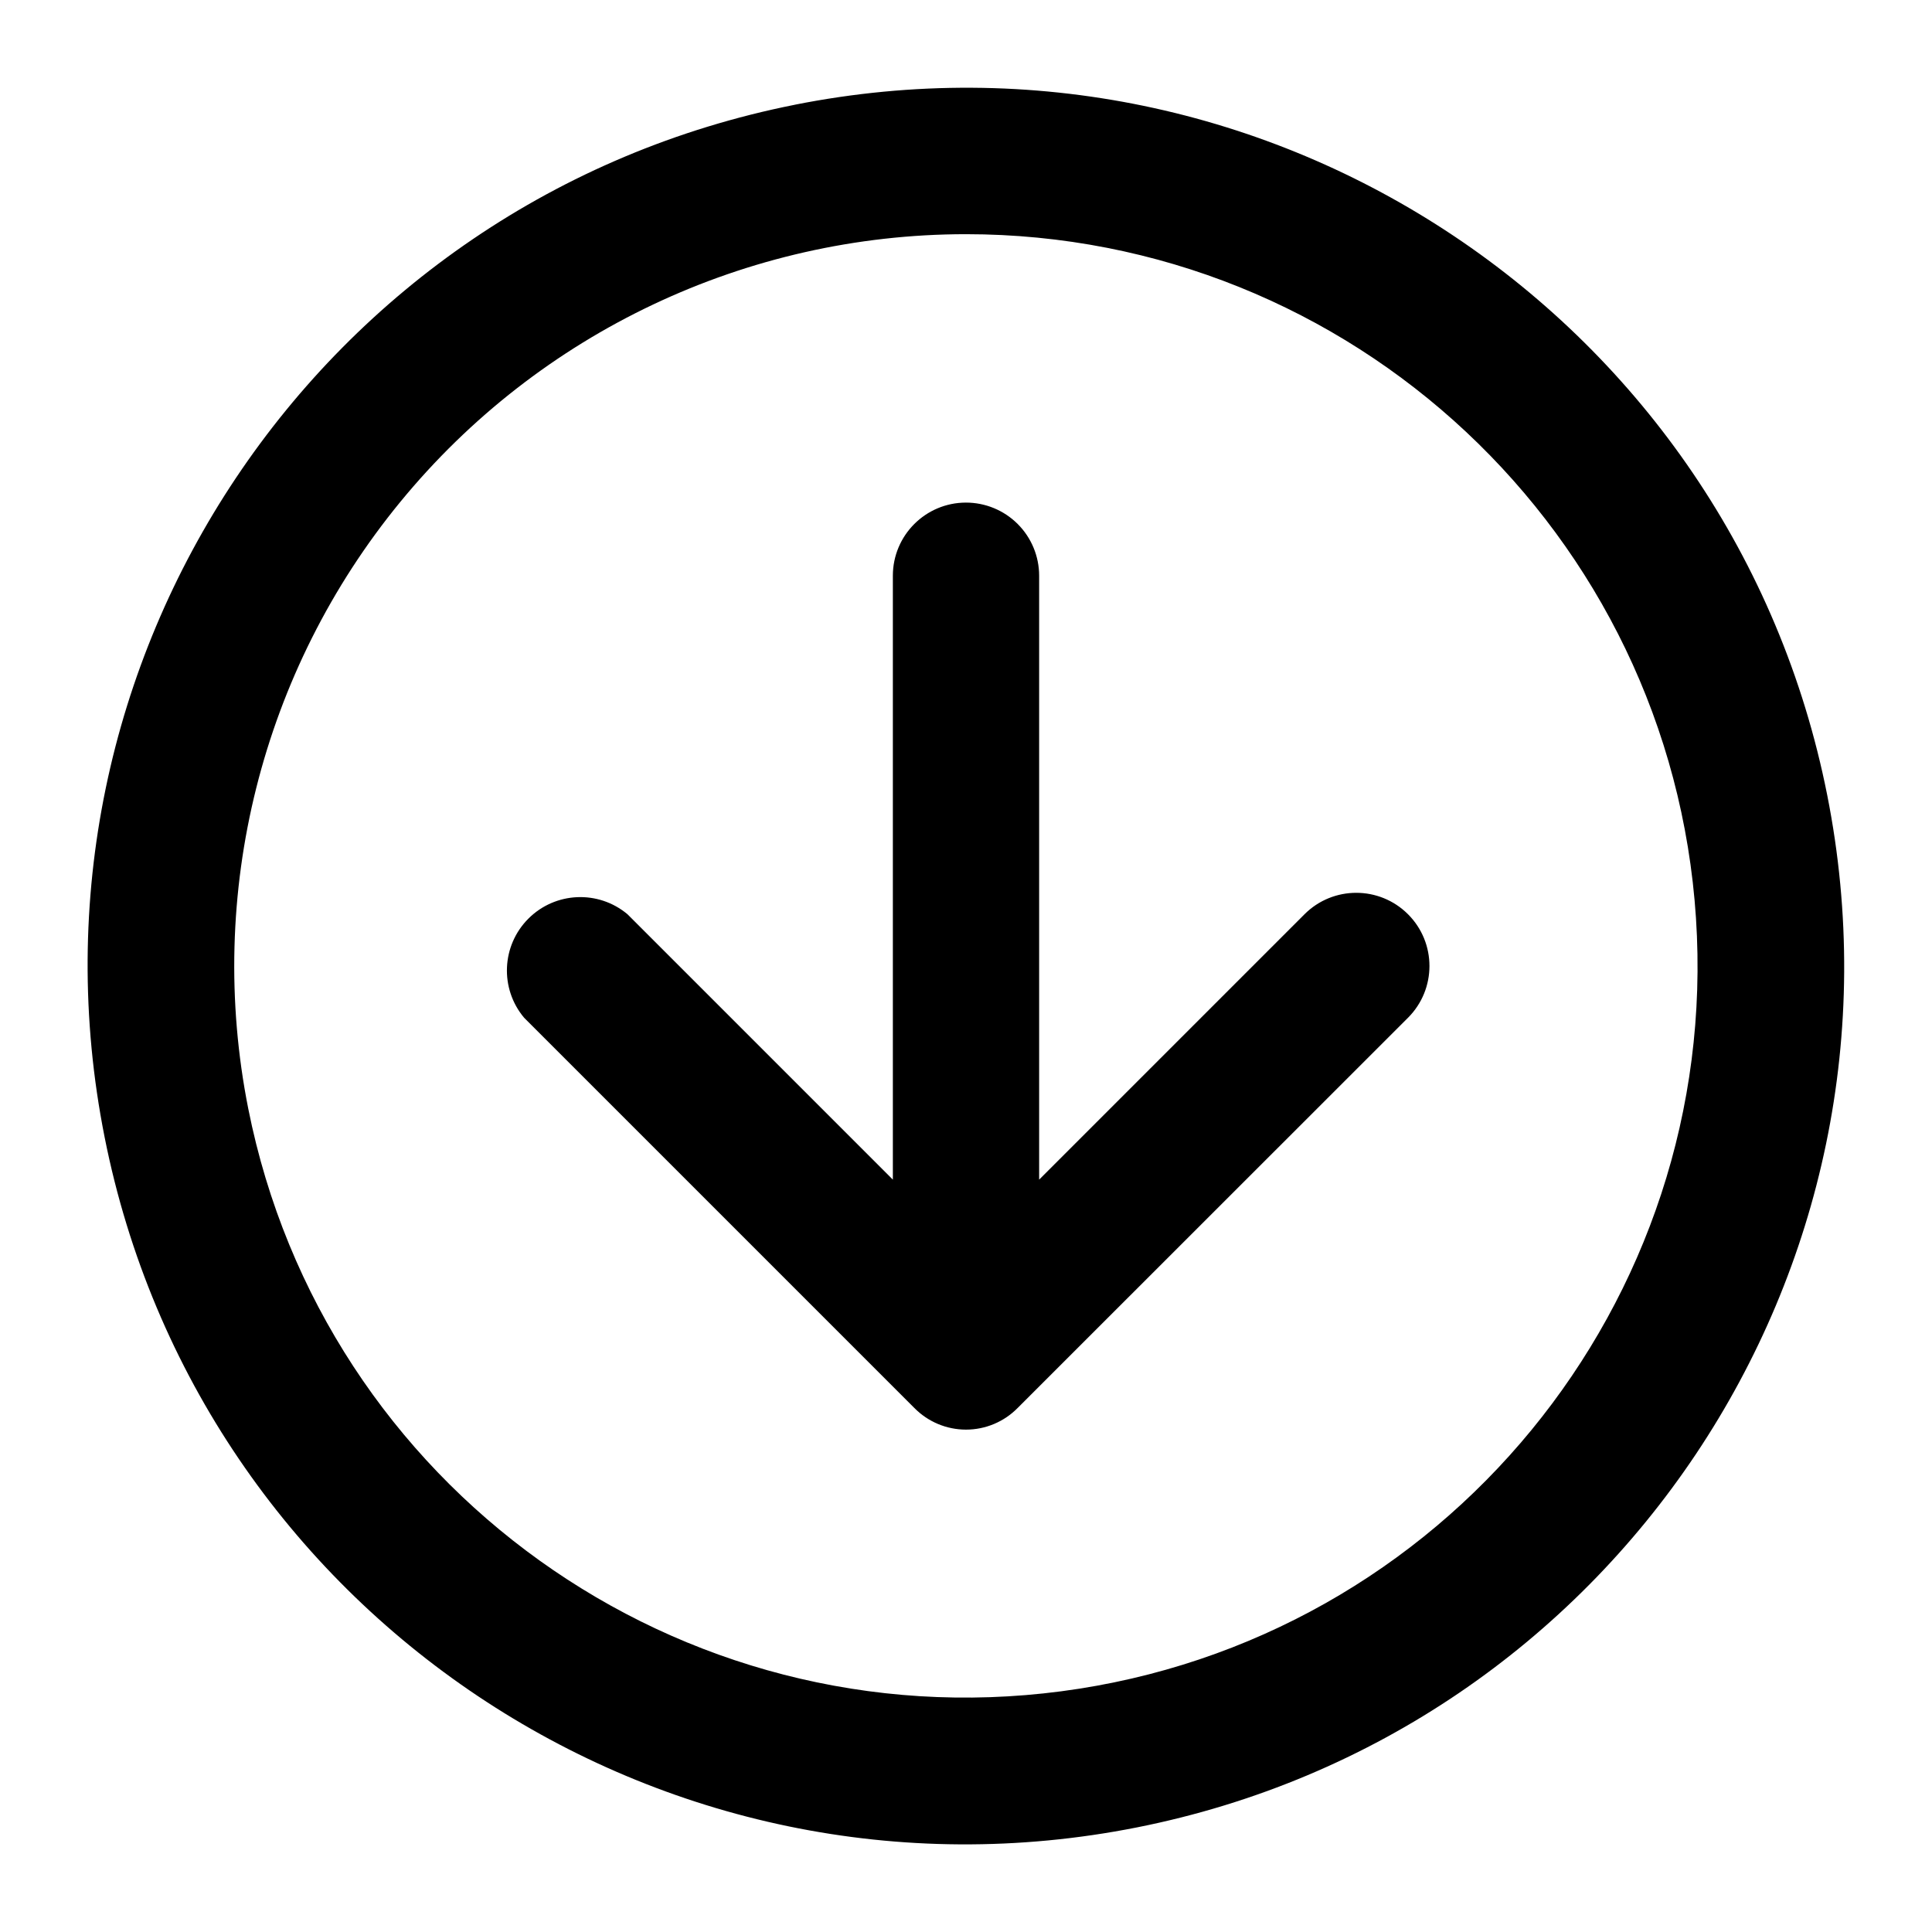
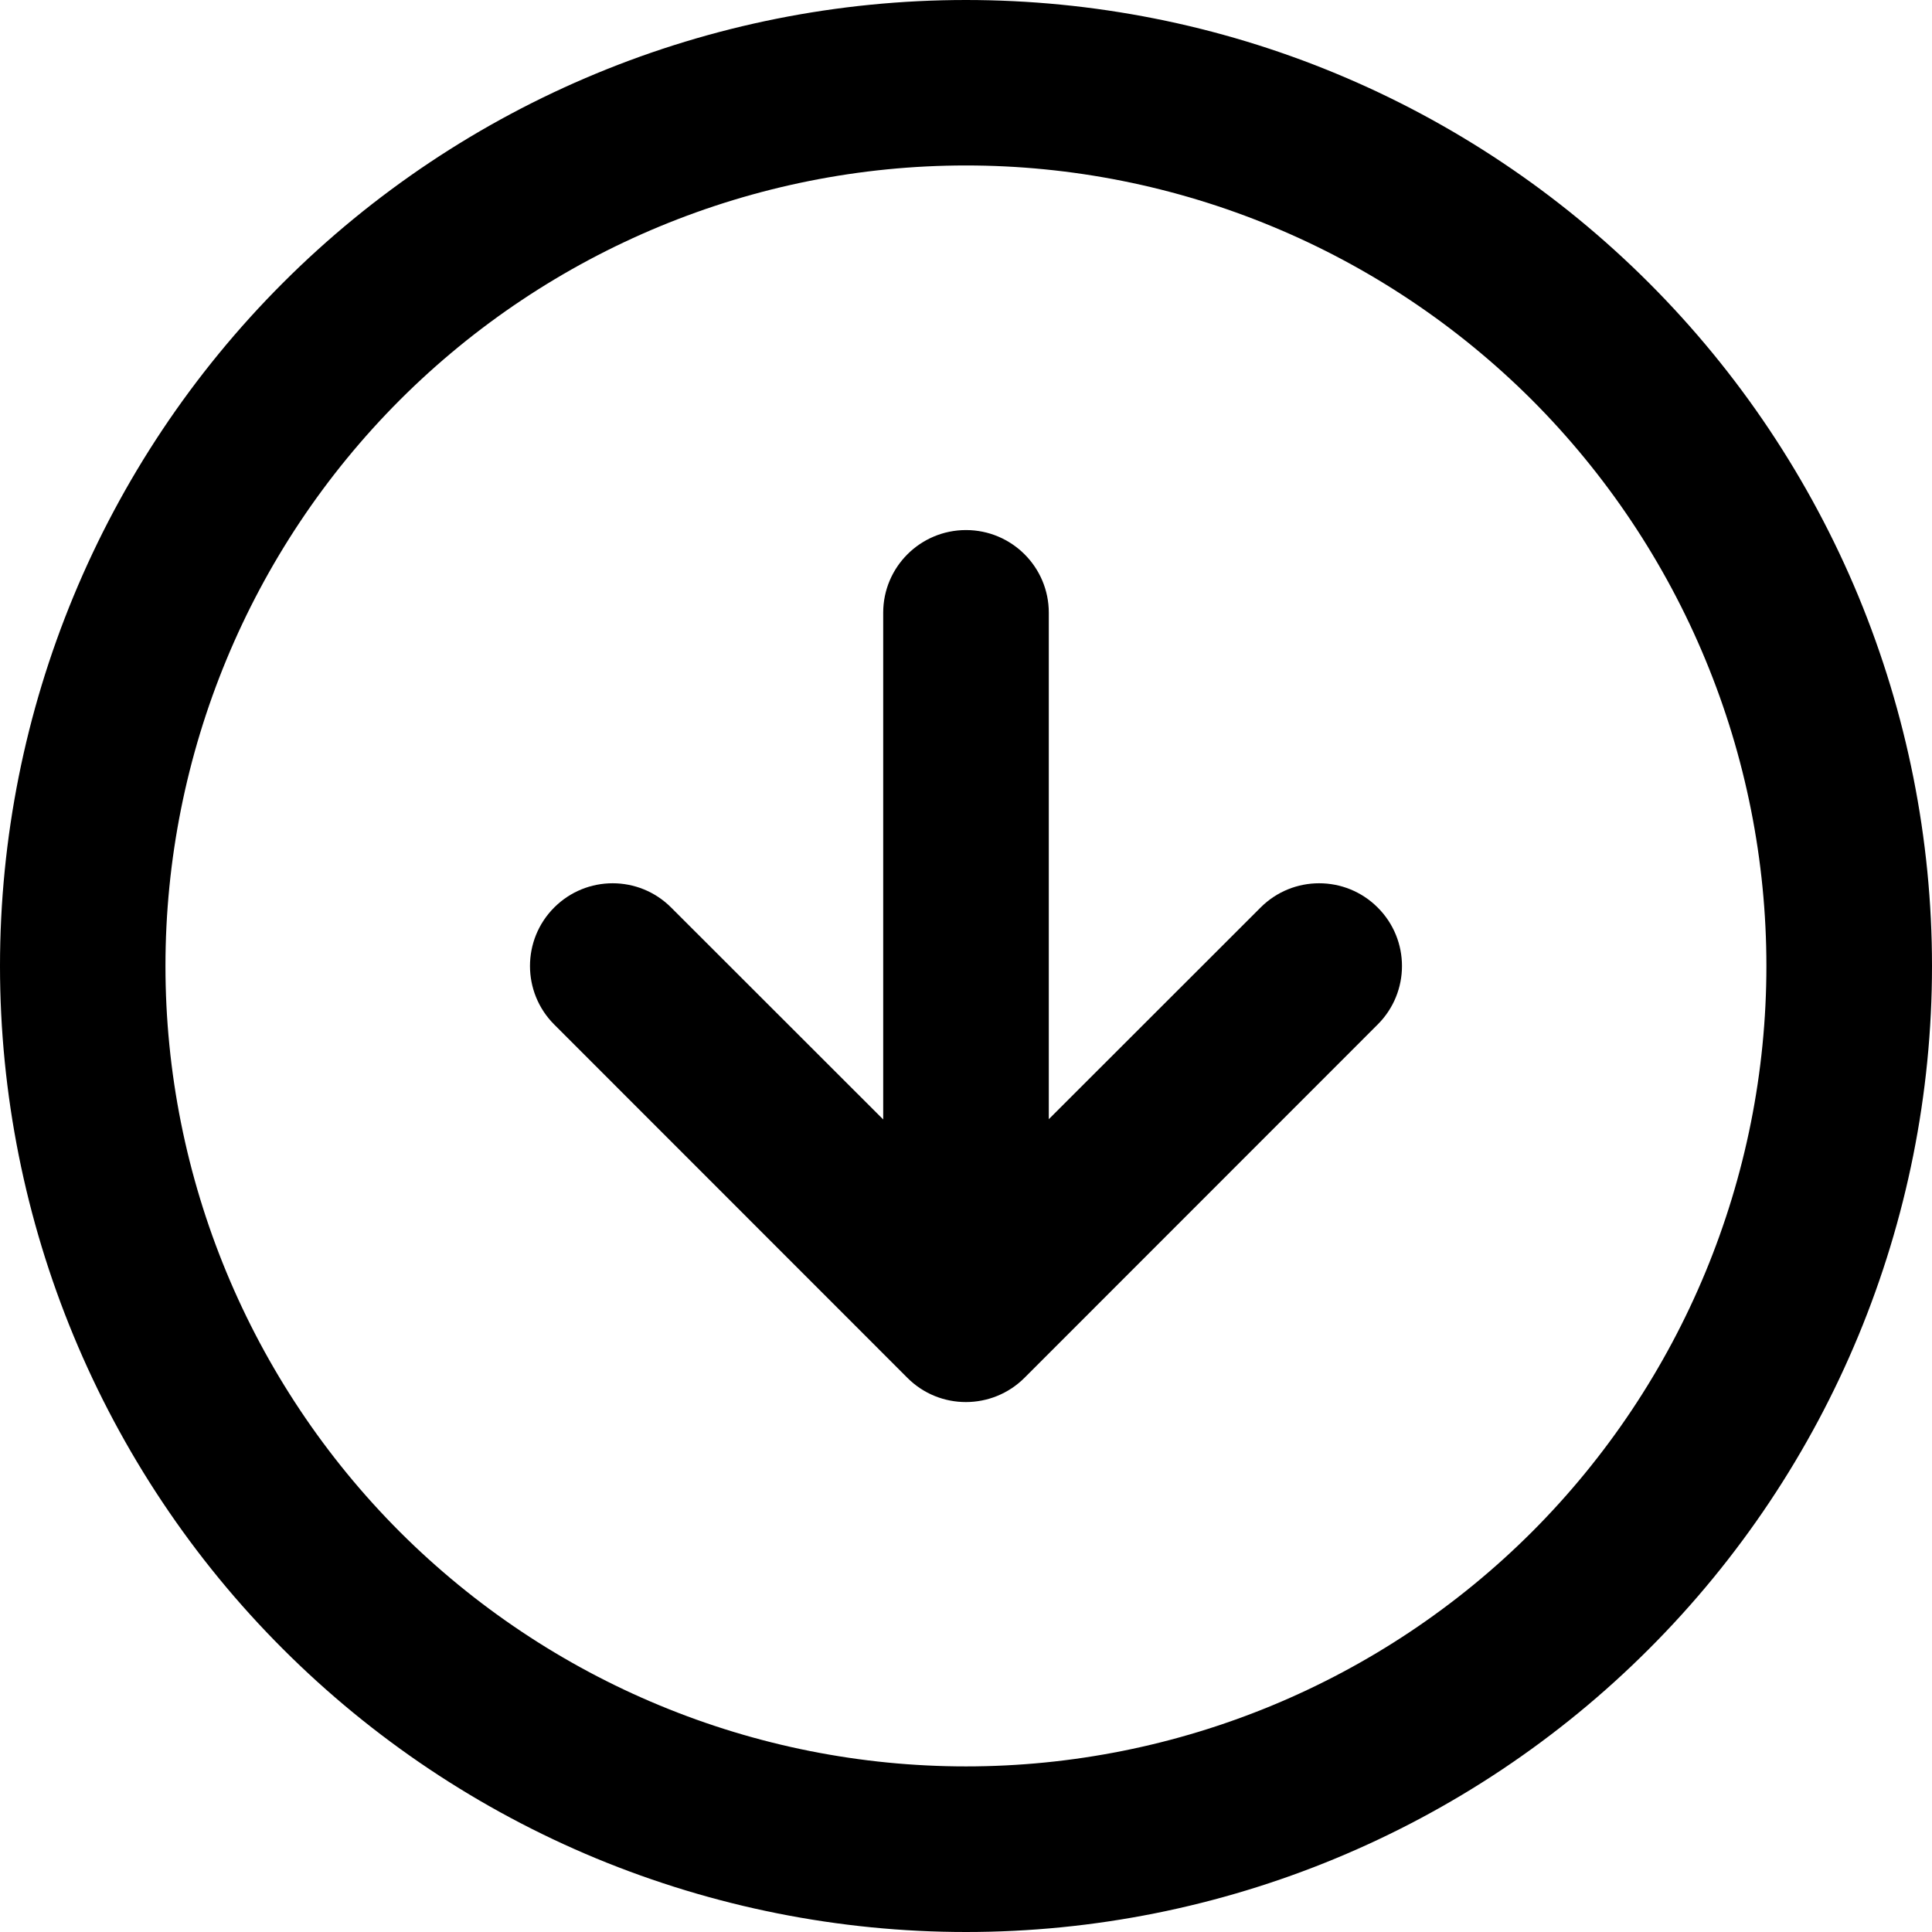
<svg width="14" height="14" fill="currentColor">
-   <path d="M5.759.759a6.363 6.363 0 1 1 2.48 12.483A6.363 6.363 0 0 1 5.76.759Zm1.24.938a5.304 5.304 0 0 0-5.2 6.337A5.302 5.302 0 1 0 7 1.697Zm0 1.945a.53.53 0 0 1 .531.53v4.376l1.923-1.923a.53.53 0 0 1 .75.75l-2.828 2.827a.525.525 0 0 1-.75 0L3.798 7.375a.532.532 0 0 1 .749-.75L6.47 8.548V4.172a.53.53 0 0 1 .53-.53Z" />
+   <path d="m7 3.841c.331 0 .6.268.6.599v3.67l1.535-1.534c.234-.234.614-.234.848 0 .235.234.235.614 0 .848l-2.559 2.56c-.234.234-.615.235-.849 0l-2.559-2.56c-.234-.234-.234-.614 0-.848.234-.234.613-.234.847 0l1.537 1.536v-3.672c0-.331.269-.599.6-.599zm0-3.841c.919 0 1.83.18 2.679.532.849.352 1.62.868 2.27 1.518.65.65 1.166 1.422 1.518 2.271.351.849.533 1.76.533 2.679 0 1.856-.738 3.637-2.051 4.949-1.312 1.313-3.093 2.051-4.949 2.051-.919 0-1.83-.182-2.679-.533-.849-.352-1.621-.868-2.271-1.518-1.313-1.312-2.05-3.093-2.05-4.949 0-1.857.737-3.637 2.05-4.95 1.313-1.313 3.093-2.05 4.95-2.05zm0 1.199c-1.538 0-3.014.612-4.102 1.699-1.087 1.088-1.699 2.564-1.699 4.102 0 1.538.612 3.013 1.699 4.101.539.538 1.179.966 1.882 1.257.704.292 1.458.442 2.22.442 1.538 0 3.013-.612 4.101-1.699 1.087-1.088 1.699-2.563 1.699-4.101 0-.762-.15-1.516-.442-2.22-.291-.703-.719-1.343-1.257-1.882-.539-.538-1.179-.966-1.882-1.257-.704-.292-1.458-.442-2.219-.442z" />
</svg>
